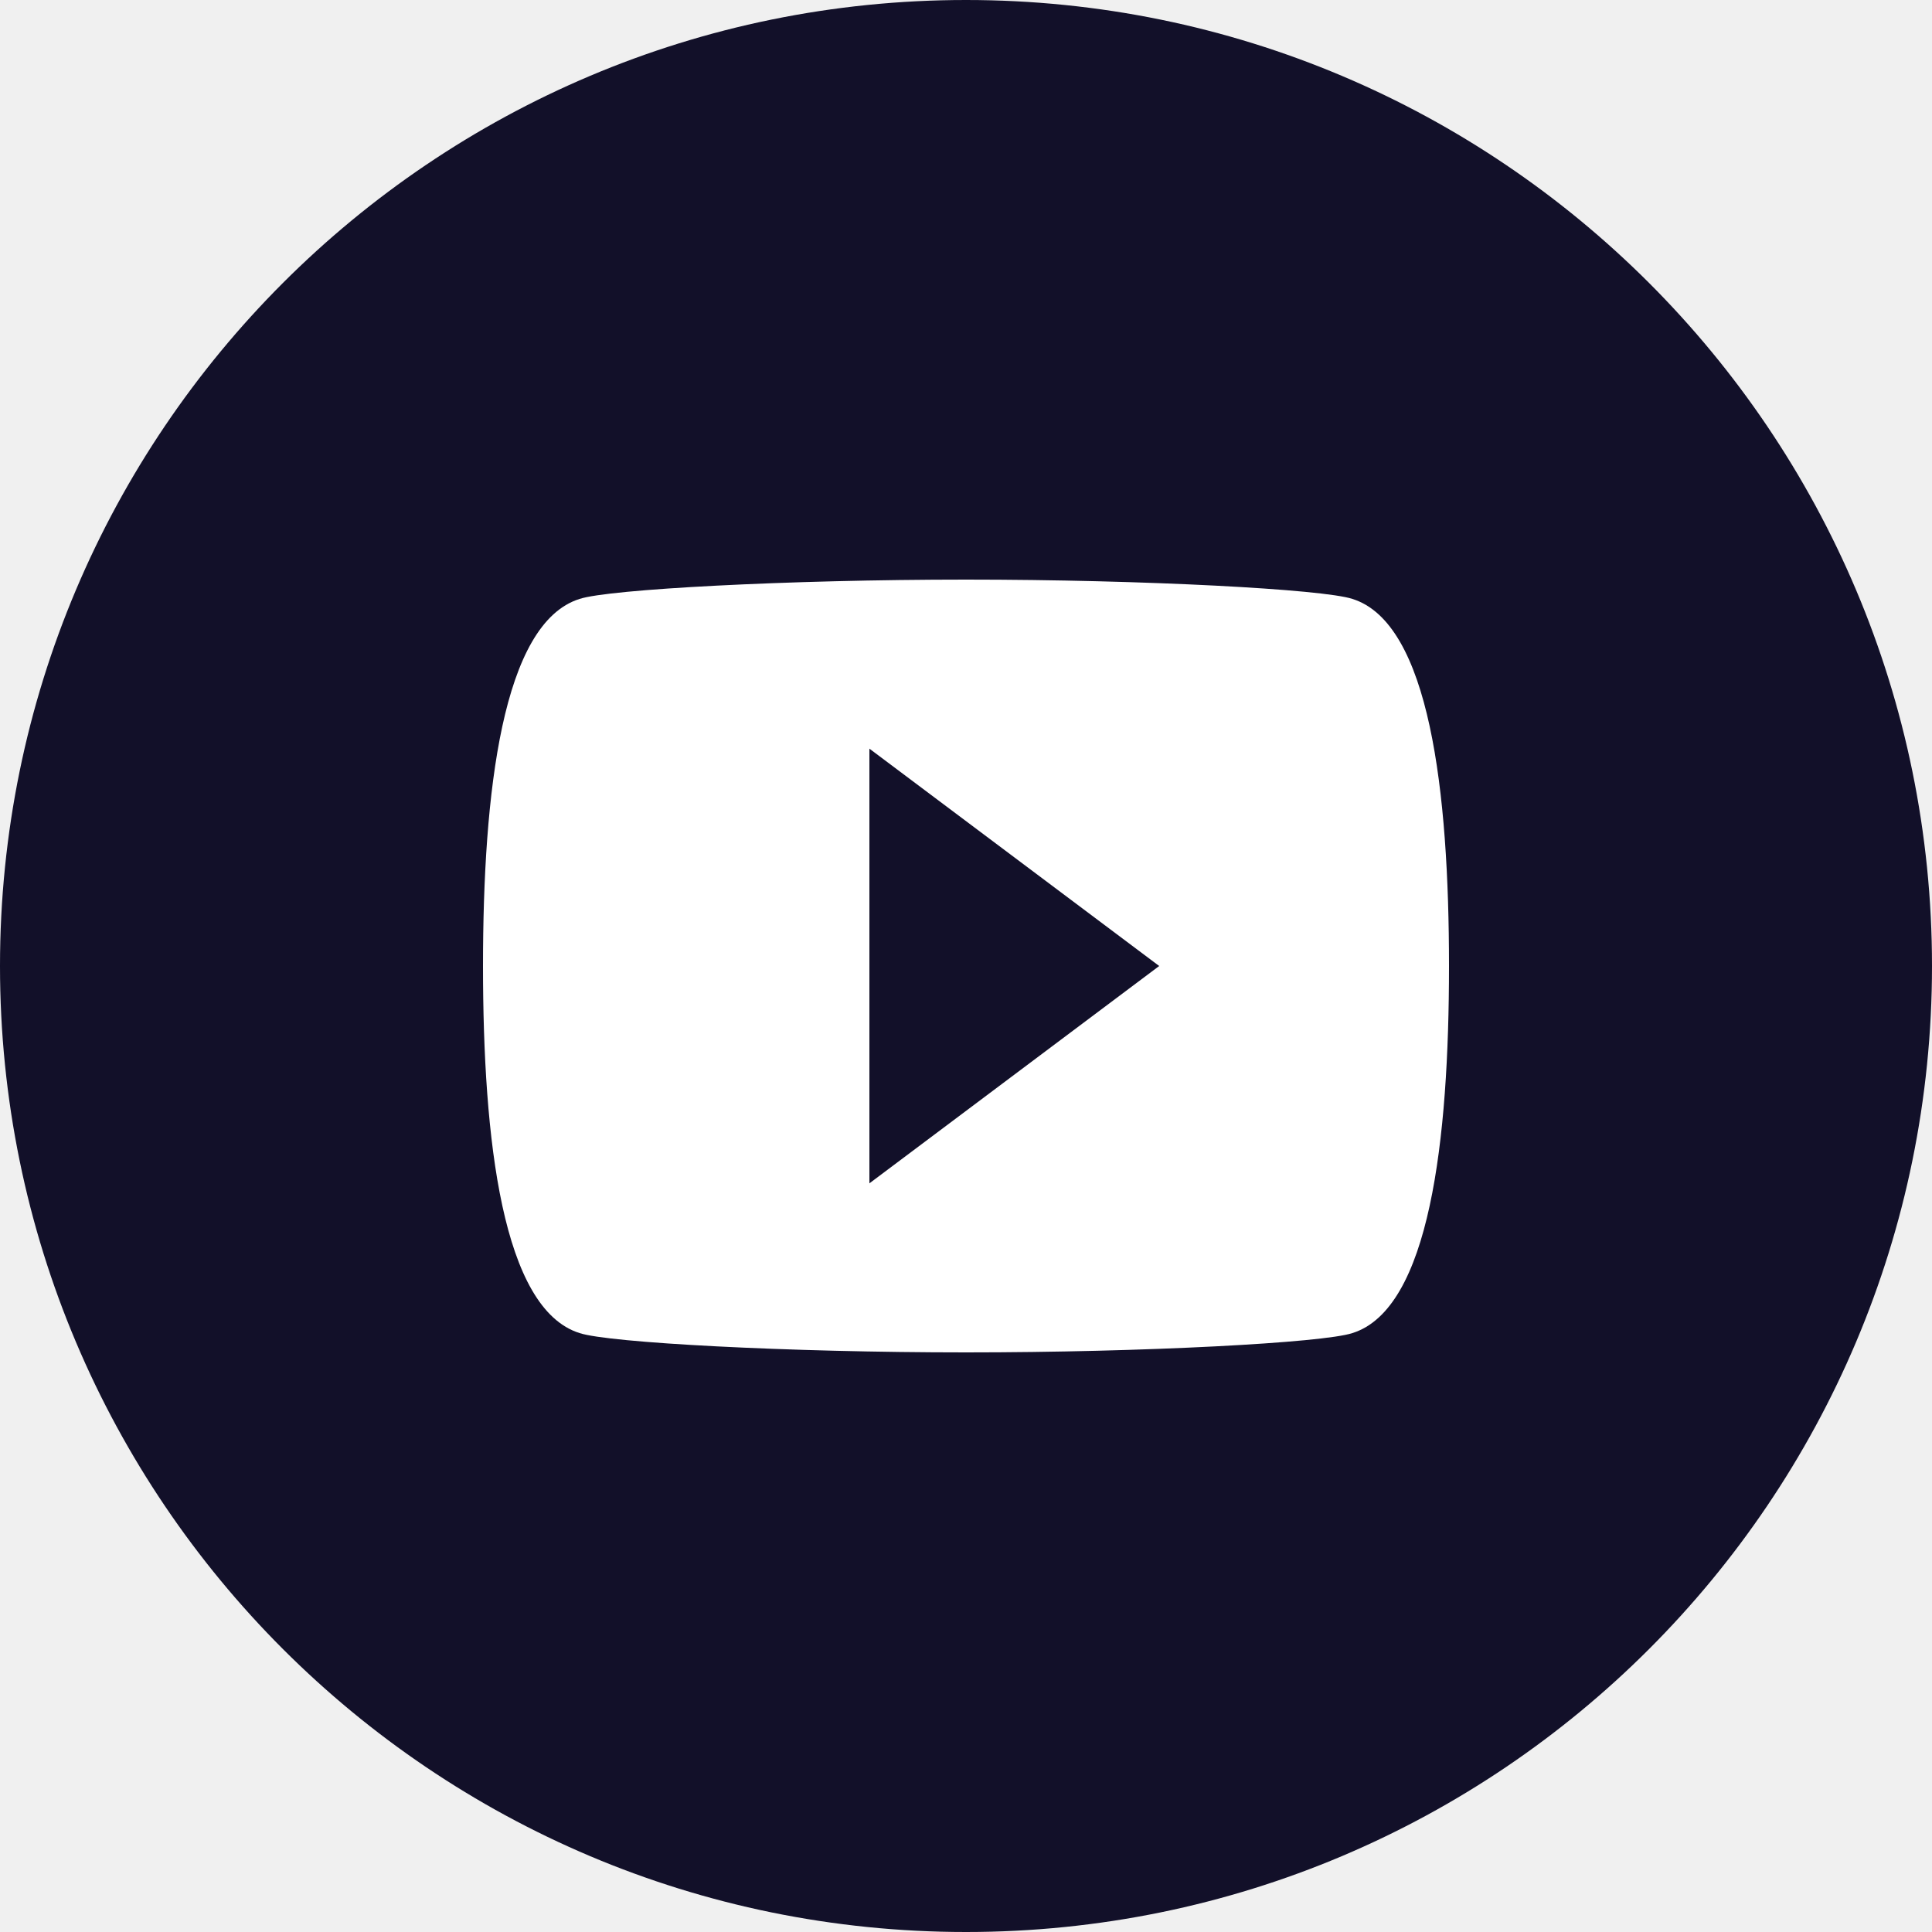
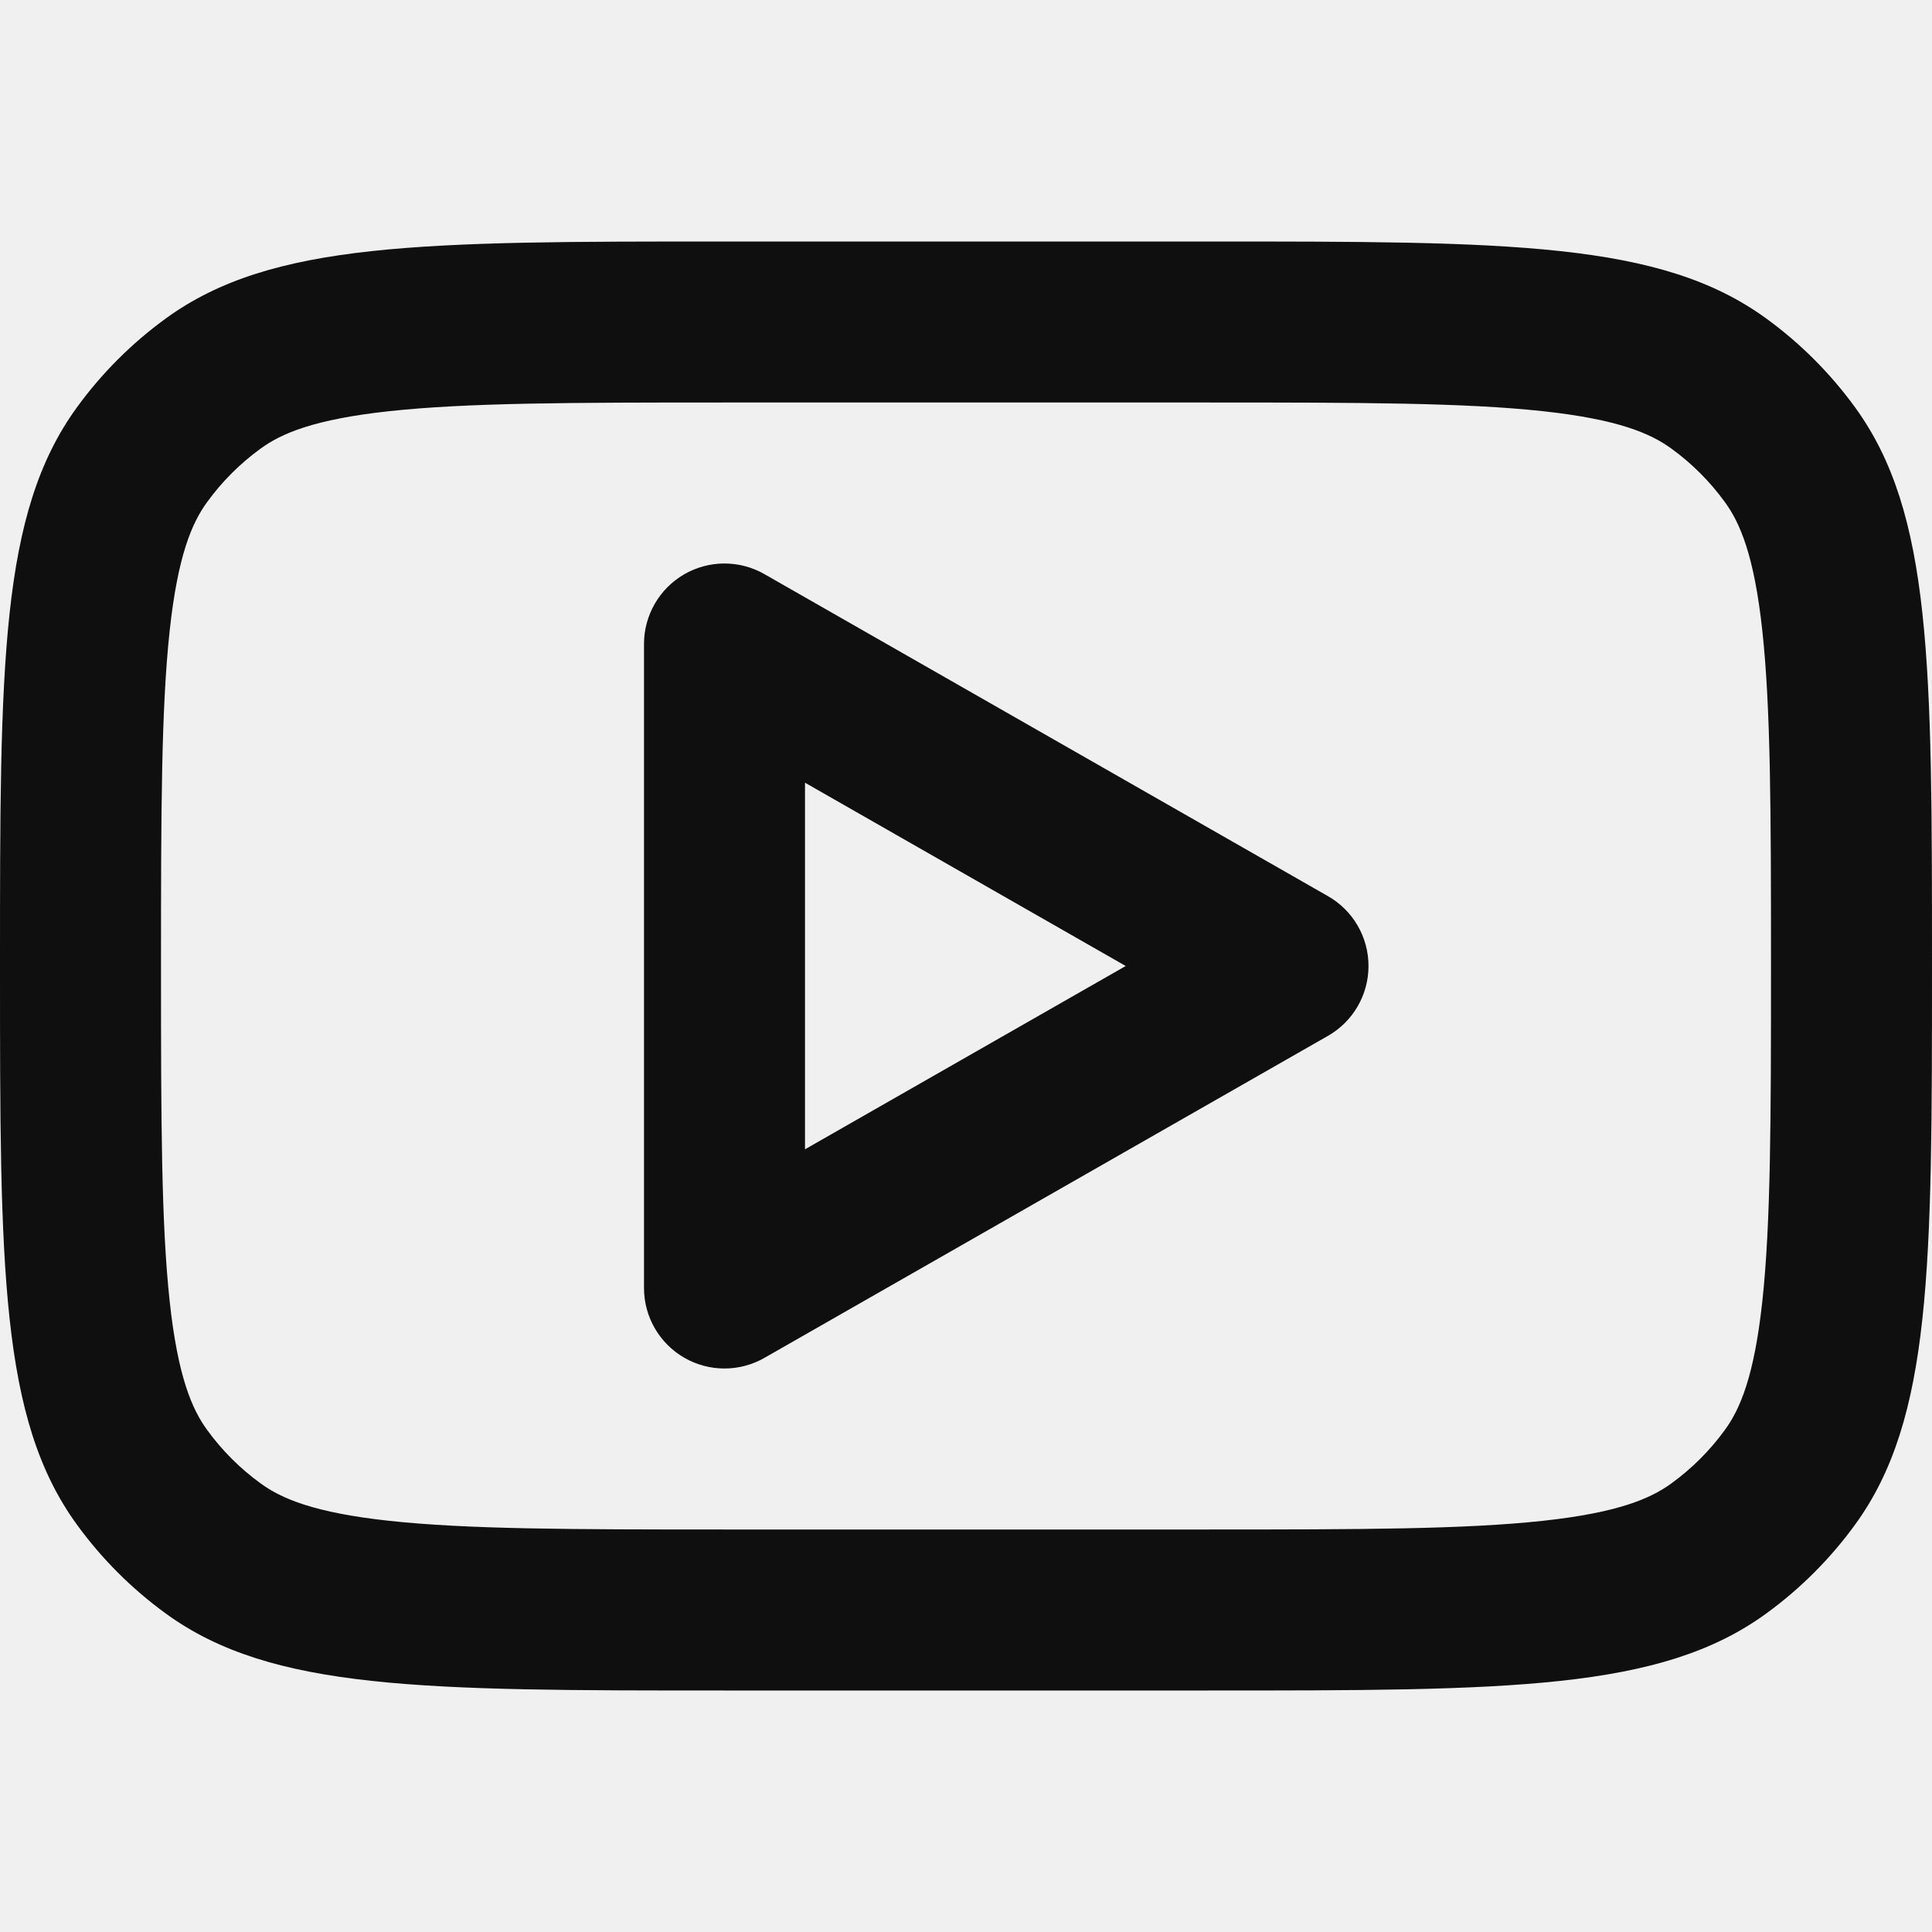
- <svg xmlns="http://www.w3.org/2000/svg" width="40px" height="40px" viewBox="0 0 40 40" version="1.1">
-   <g stroke="none" stroke-width="1" fill="none" fill-rule="evenodd">
-     <g transform="translate(-908, -702)">
-       <g transform="translate(59, 285)">
-         <g transform="translate(668, 363)">
-           <g transform="translate(181, 54)">
-             <circle fill="#121029" cx="20" cy="20" r="20" />
-             <path d="M28,12.4 C27.4,12.2 23.7,12 20,12 C16.3,12 12.6,12.2 12,12.4 C10.4,12.9 10,16.4 10,20 C10,23.6 10.4,27.1 12,27.6 C12.6,27.8 16.3,28 20,28 C23.7,28 27.4,27.8 28,27.6 C29.6,27.1 30,23.6 30,20 C30,16.4 29.6,12.9 28,12.4 L28,12.4 Z M18,24.5 L18,15.5 L24,20 L18,24.5 L18,24.5 Z" fill="#FFFFFF" />
-           </g>
-         </g>
-       </g>
-     </g>
-   </g>
+ <svg xmlns="http://www.w3.org/2000/svg" width="800px" height="800px" viewBox="0 0 24 24" fill="none">
+   <path fill-rule="evenodd" clip-rule="evenodd" d="M9.496 7.132C9.187 6.955 8.806 6.956 8.498 7.135C8.19 7.314 8 7.644 8 8V16C8 16.357 8.19 16.686 8.498 16.865C8.806 17.044 9.187 17.045 9.496 16.868L16.496 12.868C16.808 12.69 17 12.359 17 12C17 11.641 16.808 11.31 16.496 11.132L9.496 7.132ZM13.984 12L10 14.277V9.723L13.984 12Z" fill="#0F0F0F" />
+   <path fill-rule="evenodd" clip-rule="evenodd" d="M0 12C0 8.25 0 6.375 0.955 5.061C1.263 4.637 1.637 4.263 2.061 3.955C3.375 3 5.25 3 9 3H15C18.75 3 20.625 3 21.939 3.955C22.363 4.263 22.737 4.637 23.045 5.061C24 6.375 24 8.25 24 12C24 15.75 24 17.625 23.045 18.939C22.737 19.363 22.363 19.737 21.939 20.045C20.625 21 18.75 21 15 21H9C5.25 21 3.375 21 2.061 20.045C1.637 19.737 1.263 19.363 0.955 18.939C0 17.625 0 15.75 0 12ZM9 5H15C16.919 5 18.198 5.003 19.167 5.108C20.099 5.209 20.504 5.384 20.763 5.573C21.018 5.758 21.242 5.982 21.427 6.237C21.616 6.496 21.791 6.901 21.892 7.833C21.997 8.802 22 10.081 22 12C22 13.919 21.997 15.198 21.892 16.167C21.791 17.099 21.616 17.504 21.427 17.763C21.242 18.018 21.018 18.242 20.763 18.427C20.504 18.616 20.099 18.791 19.167 18.892C18.198 18.997 16.919 19 15 19H9C7.081 19 5.802 18.997 4.833 18.892C3.901 18.791 3.496 18.616 3.237 18.427C2.982 18.242 2.758 18.018 2.573 17.763C2.384 17.504 2.209 17.099 2.108 16.167C2.003 15.198 2 13.919 2 12C2 10.081 2.003 8.802 2.108 7.833C2.209 6.901 2.384 6.496 2.573 6.237C2.758 5.982 2.982 5.758 3.237 5.573C3.496 5.384 3.901 5.209 4.833 5.108C5.802 5.003 7.081 5 9 5Z" fill="#0F0F0F" />
</svg>
